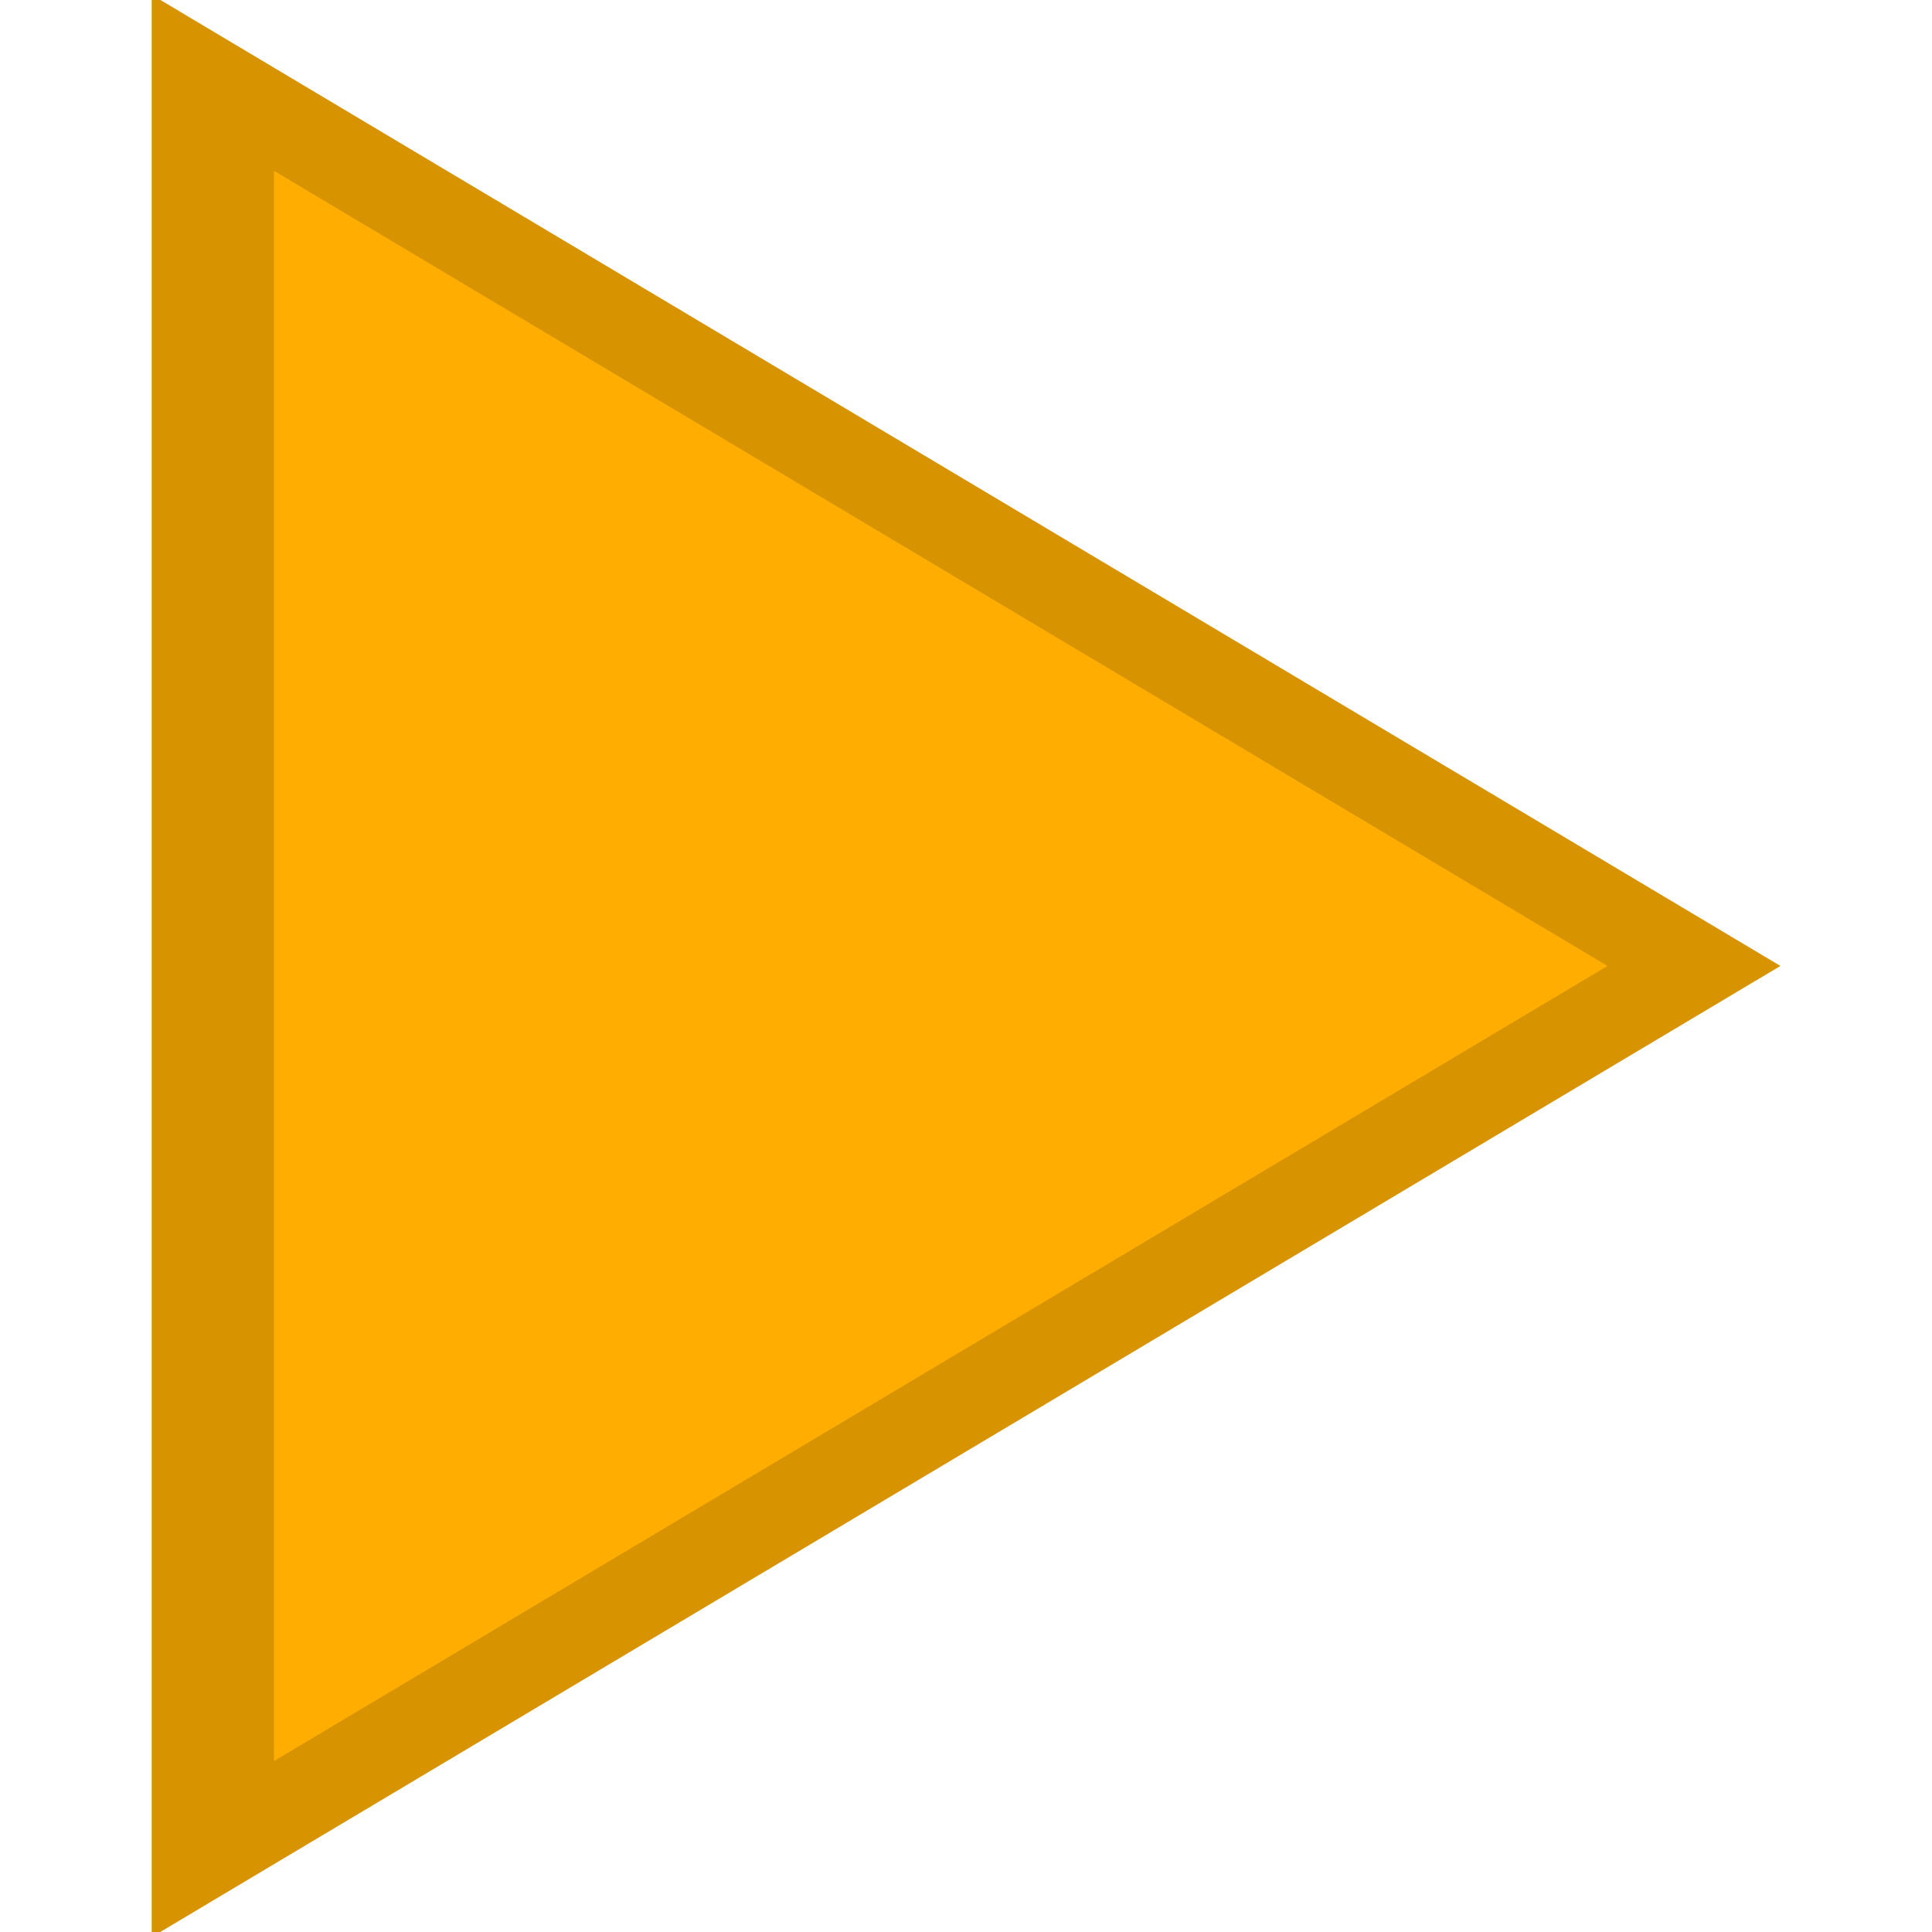
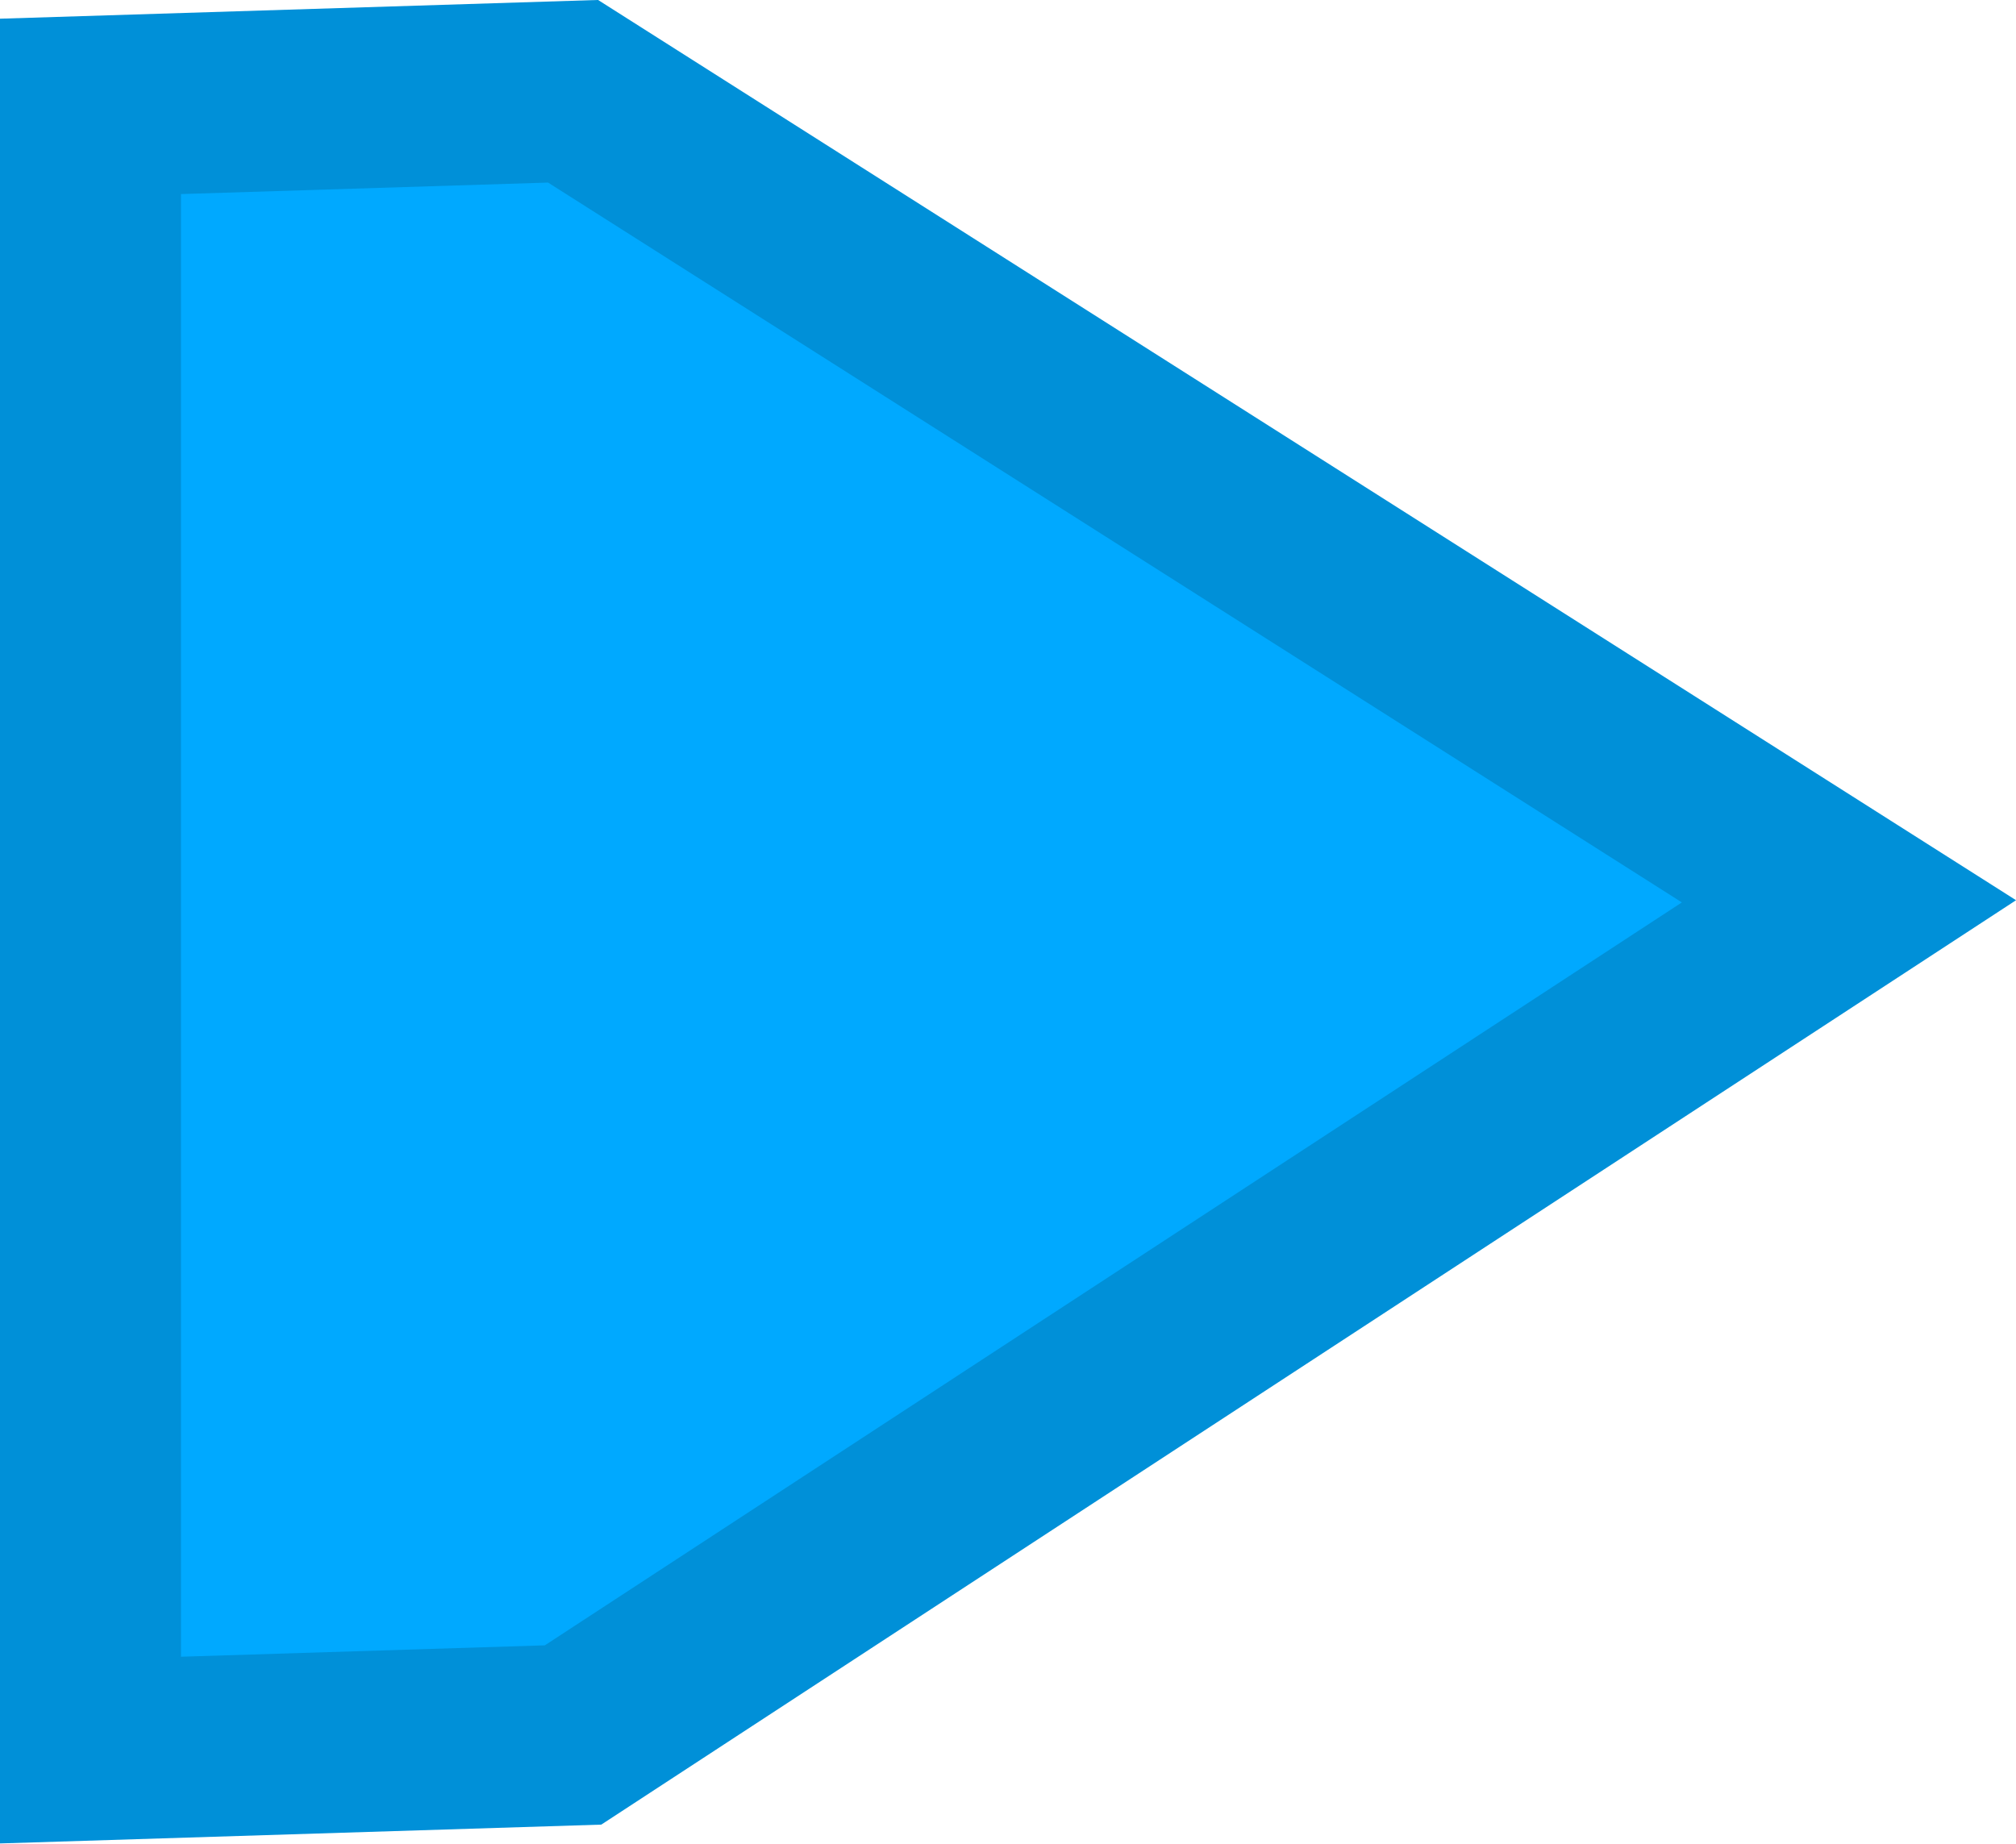
- <svg xmlns="http://www.w3.org/2000/svg" height="18" width="18">
-   <path d="m246.055 180-12.11 12.11v-24.22z" transform="matrix(1.13949 0 0 .67943 -264.595 -113.298)" stroke-miterlimit="10" stroke="#d89400" fill="#ffae00" data-paper-data="{&quot;isPaintingLayer&quot;:true}" />
+ <svg xmlns="http://www.w3.org/2000/svg" version="1.1" width="22.279" height="20.374" viewBox="0,0,22.279,20.374">
+   <g transform="translate(-230.75,-167.8242)">
+     <g fill="#00a9ff" stroke="#0090d8" stroke-width="2" stroke-miterlimit="10">
+       <path d="M231.75,187.167v-18.167l5.333,-0.167l14.1,8.953l-14.1,9.214z" />
+     </g>
+   </g>
</svg>
